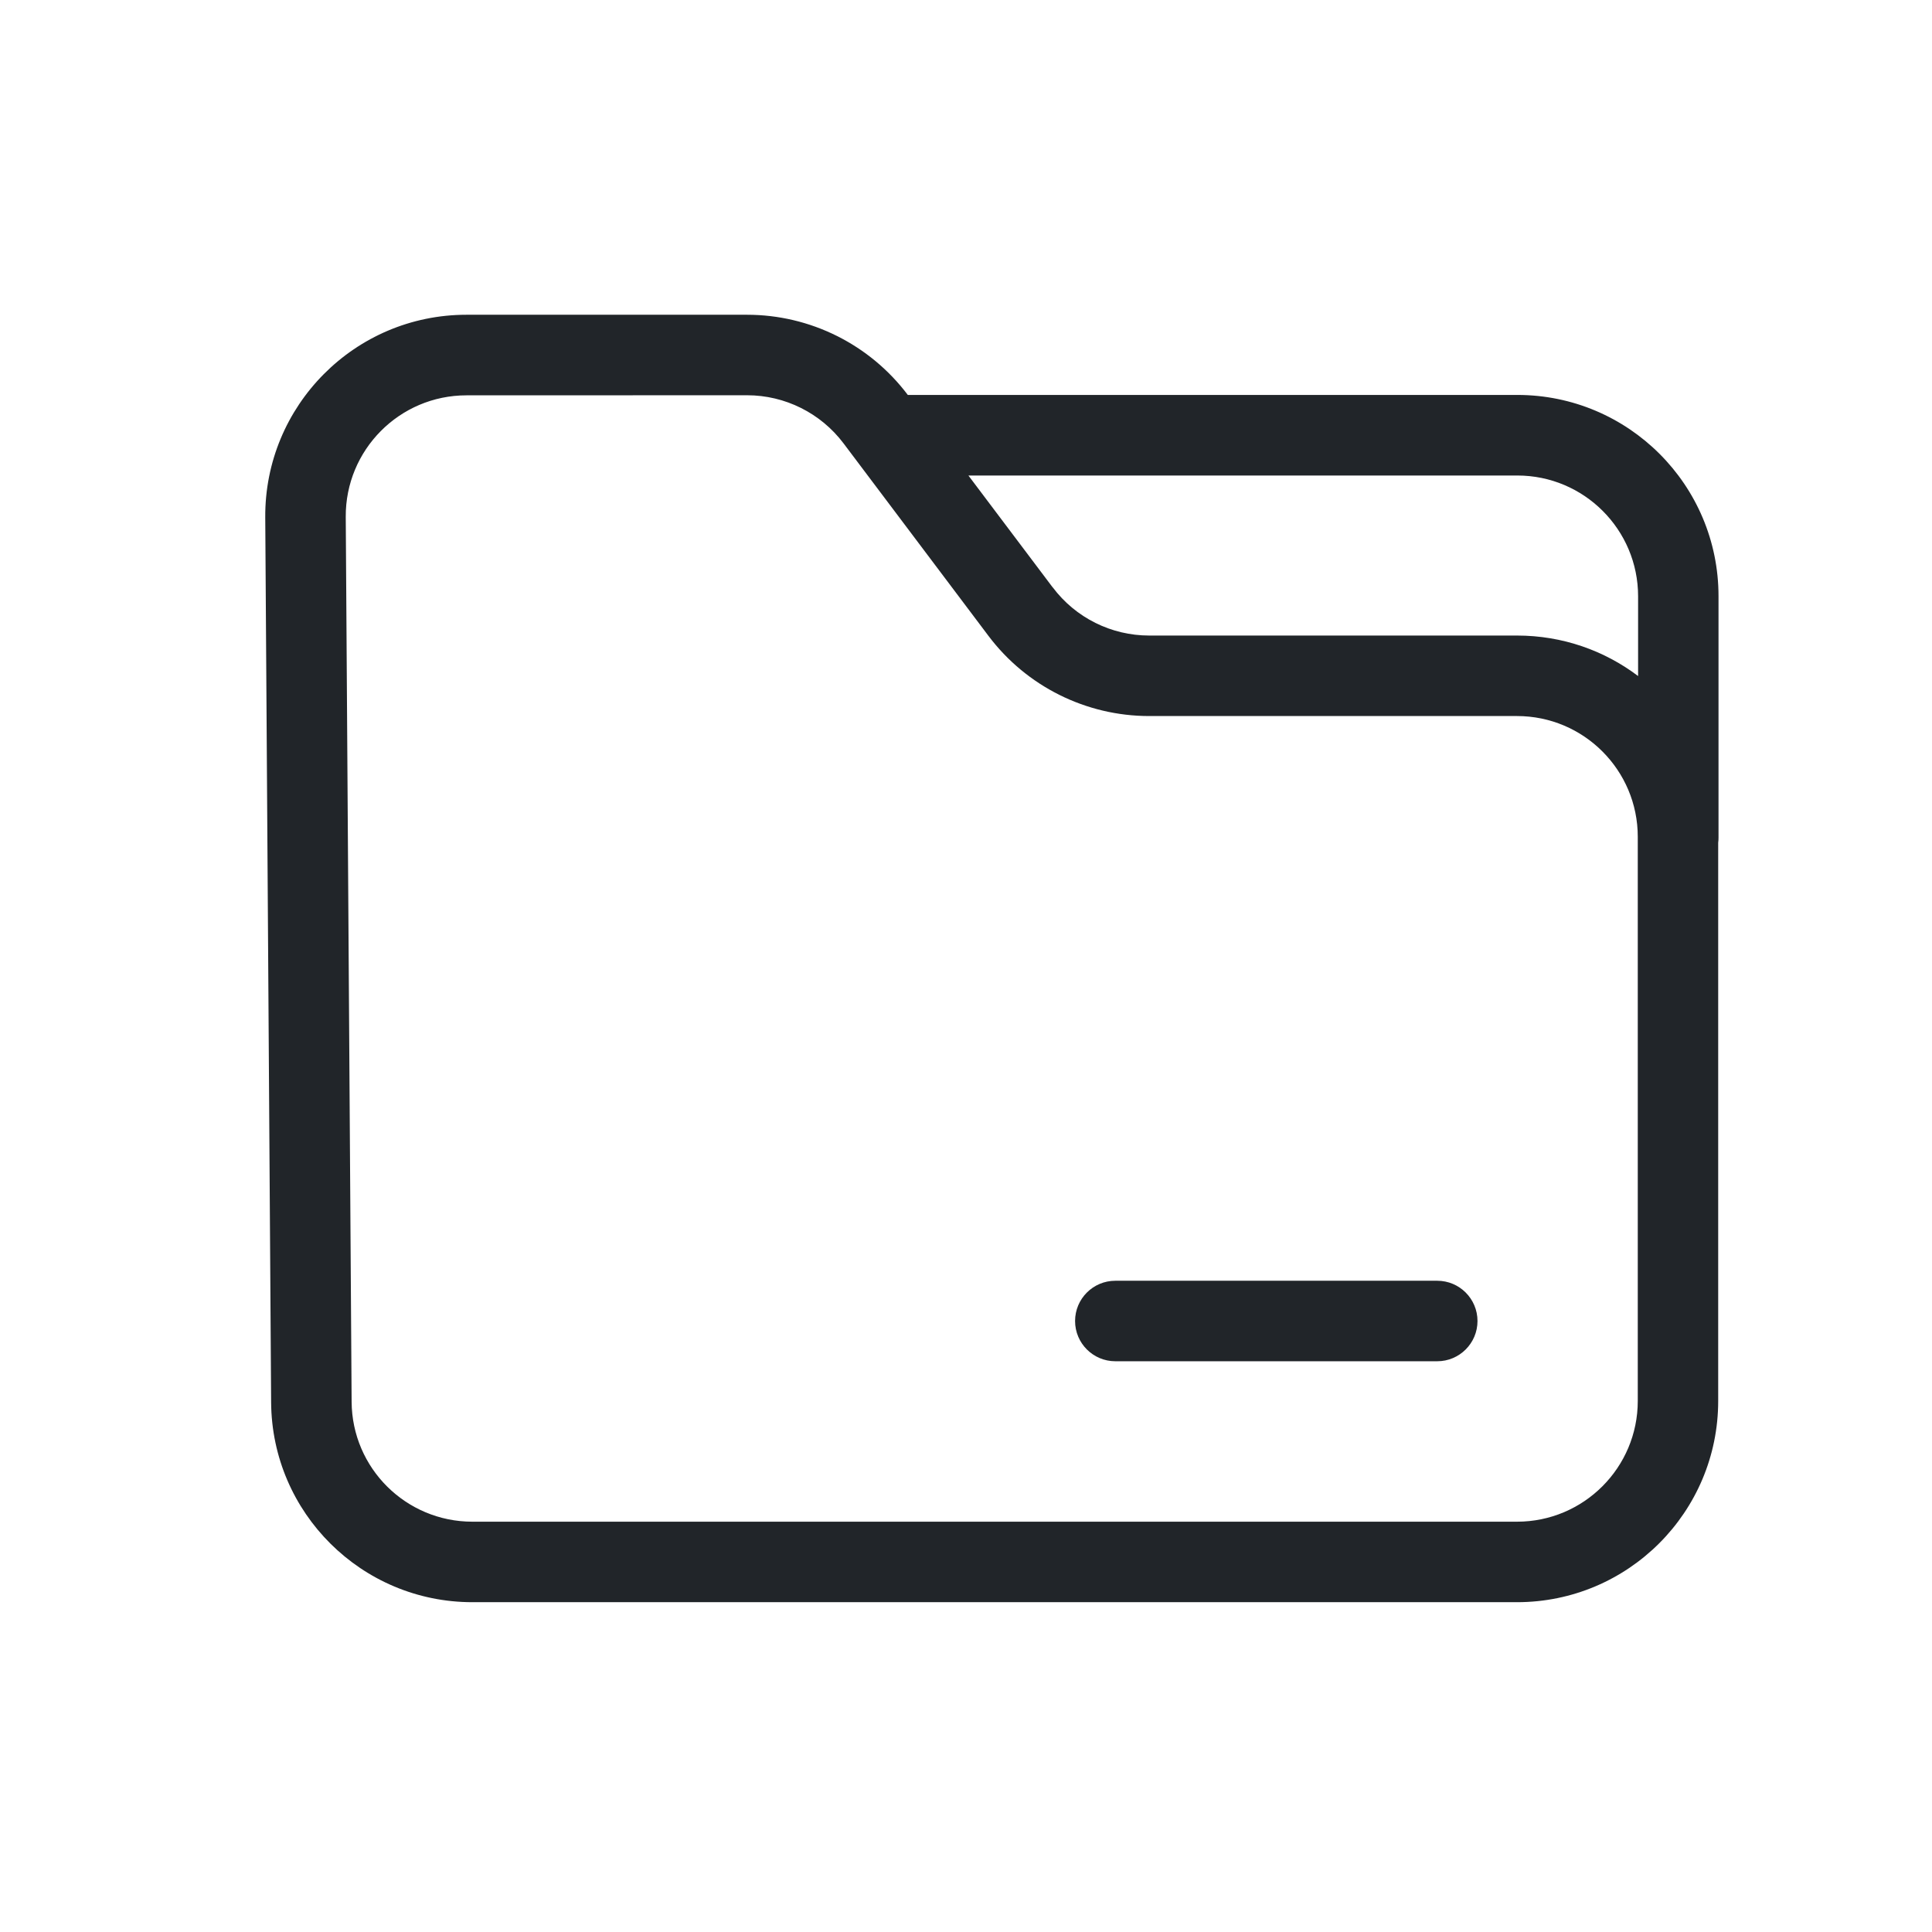
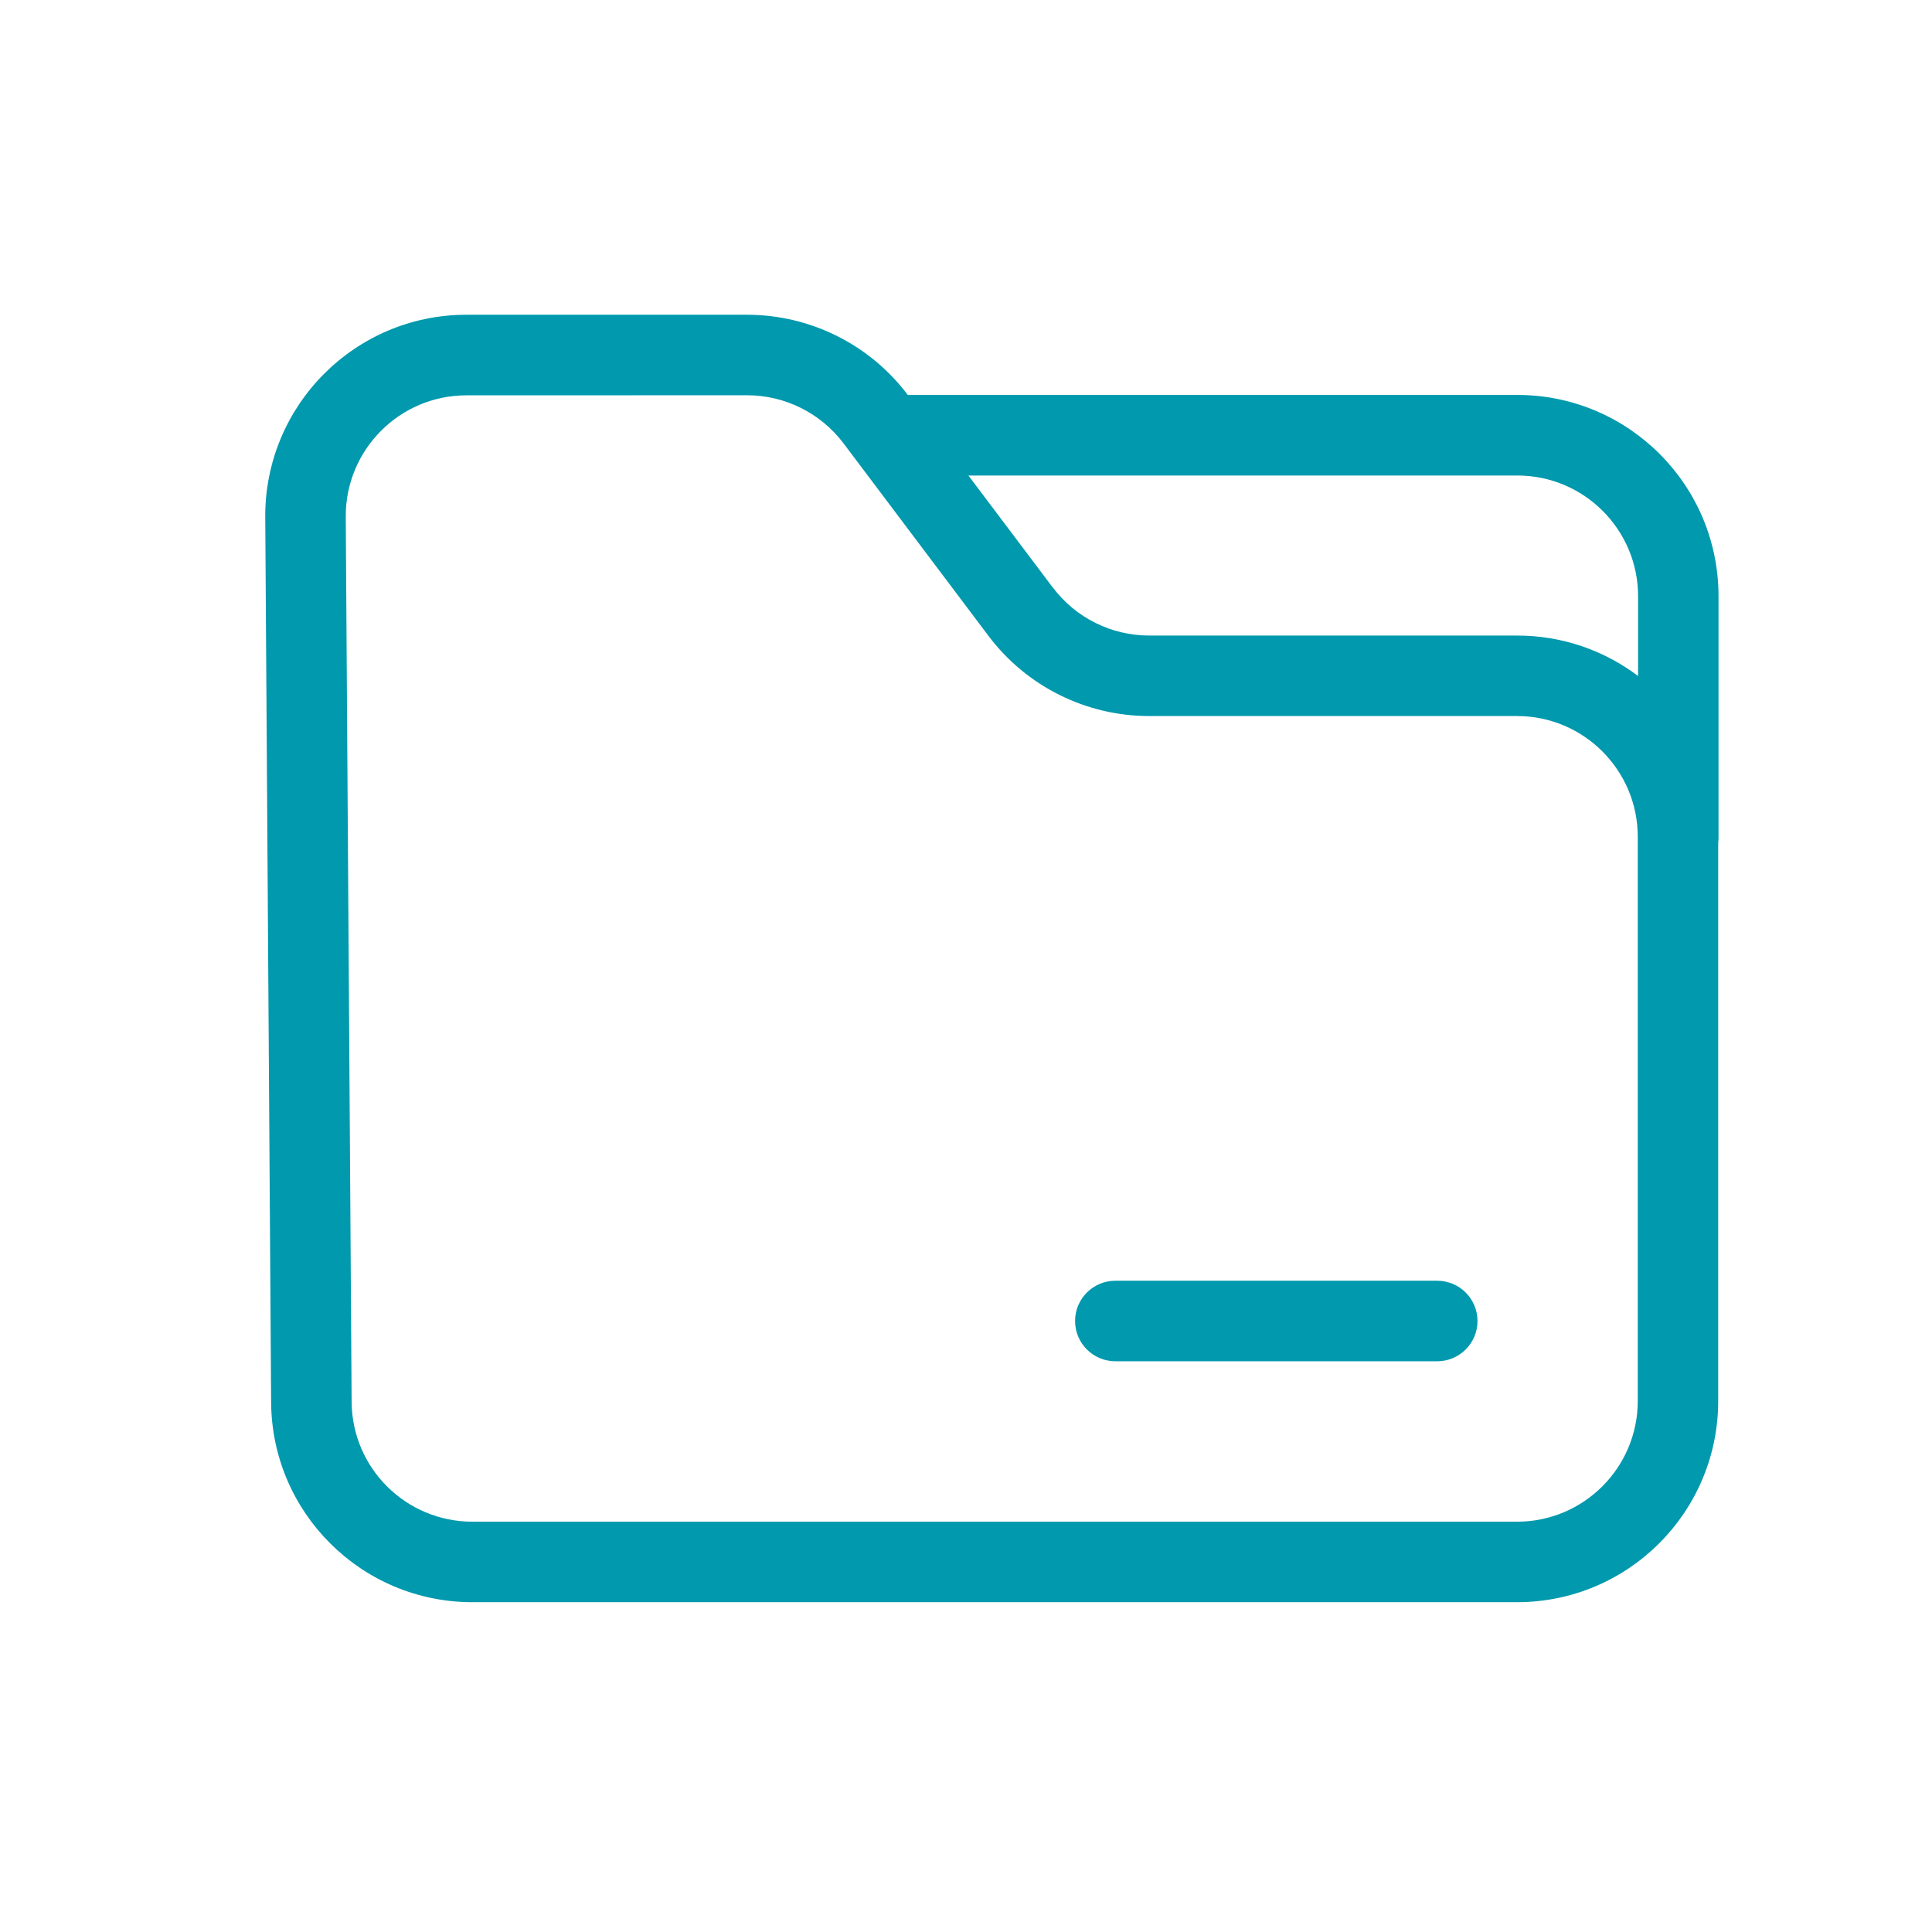
<svg xmlns="http://www.w3.org/2000/svg" fill="none" preserveAspectRatio="xMinYMid meet" viewBox="0 0 24 24">
-   <path fill="#212529" fill-rule="evenodd" d="M5.795 4.911c-.832 0-1.505.678-1.5 1.51l.073 10.992c.005.825.675 1.49 1.5 1.49H18.845c.828 0 1.5-.672 1.5-1.5l-0-7.008c0-.828-.672-1.5-1.5-1.5h-4.569c-.785 0-1.525-.369-1.997-.996L10.479 5.508c-.283-.376-.727-.598-1.198-.598zM3.295 6.427c-.009-1.387 1.113-2.517 2.5-2.517l3.485 0c.785 0 1.525.369 1.997.996h7.571c1.381 0 2.5 1.119 2.5 2.5v3c0 .021-.001.042-.004.063l0 6.934c0 1.381-1.119 2.5-2.5 2.5H5.868c-1.374 0-2.491-1.109-2.5-2.483zm9.782.87-1.047-1.39h6.819c.828 0 1.5.672 1.5 1.5v.991c-.418-.316-.939-.503-1.504-.503h-4.569c-.471 0-.915-.221-1.198-.598m.777 8.613c-.276 0-.5.224-.5.5 0 .276.224.5.5.5h3.999c.276 0 .5-.224.5-.5 0-.276-.224-.5-.5-.5z" clip-rule="evenodd" />
+   <path fill="#0099AD" fill-rule="evenodd" d="M5.795 4.911c-.832 0-1.505.678-1.5 1.51l.073 10.992c.005.825.675 1.49 1.5 1.49H18.845c.828 0 1.5-.672 1.5-1.5l-0-7.008c0-.828-.672-1.5-1.5-1.5h-4.569c-.785 0-1.525-.369-1.997-.996L10.479 5.508c-.283-.376-.727-.598-1.198-.598zM3.295 6.427c-.009-1.387 1.113-2.517 2.5-2.517l3.485 0c.785 0 1.525.369 1.997.996h7.571c1.381 0 2.5 1.119 2.5 2.5v3c0 .021-.001.042-.004.063l0 6.934c0 1.381-1.119 2.5-2.5 2.5H5.868c-1.374 0-2.491-1.109-2.5-2.483zm9.782.87-1.047-1.39h6.819c.828 0 1.5.672 1.5 1.5v.991c-.418-.316-.939-.503-1.504-.503h-4.569c-.471 0-.915-.221-1.198-.598m.777 8.613c-.276 0-.5.224-.5.5 0 .276.224.5.5.5h3.999c.276 0 .5-.224.5-.5 0-.276-.224-.5-.5-.5z" clip-rule="evenodd" />
</svg>
